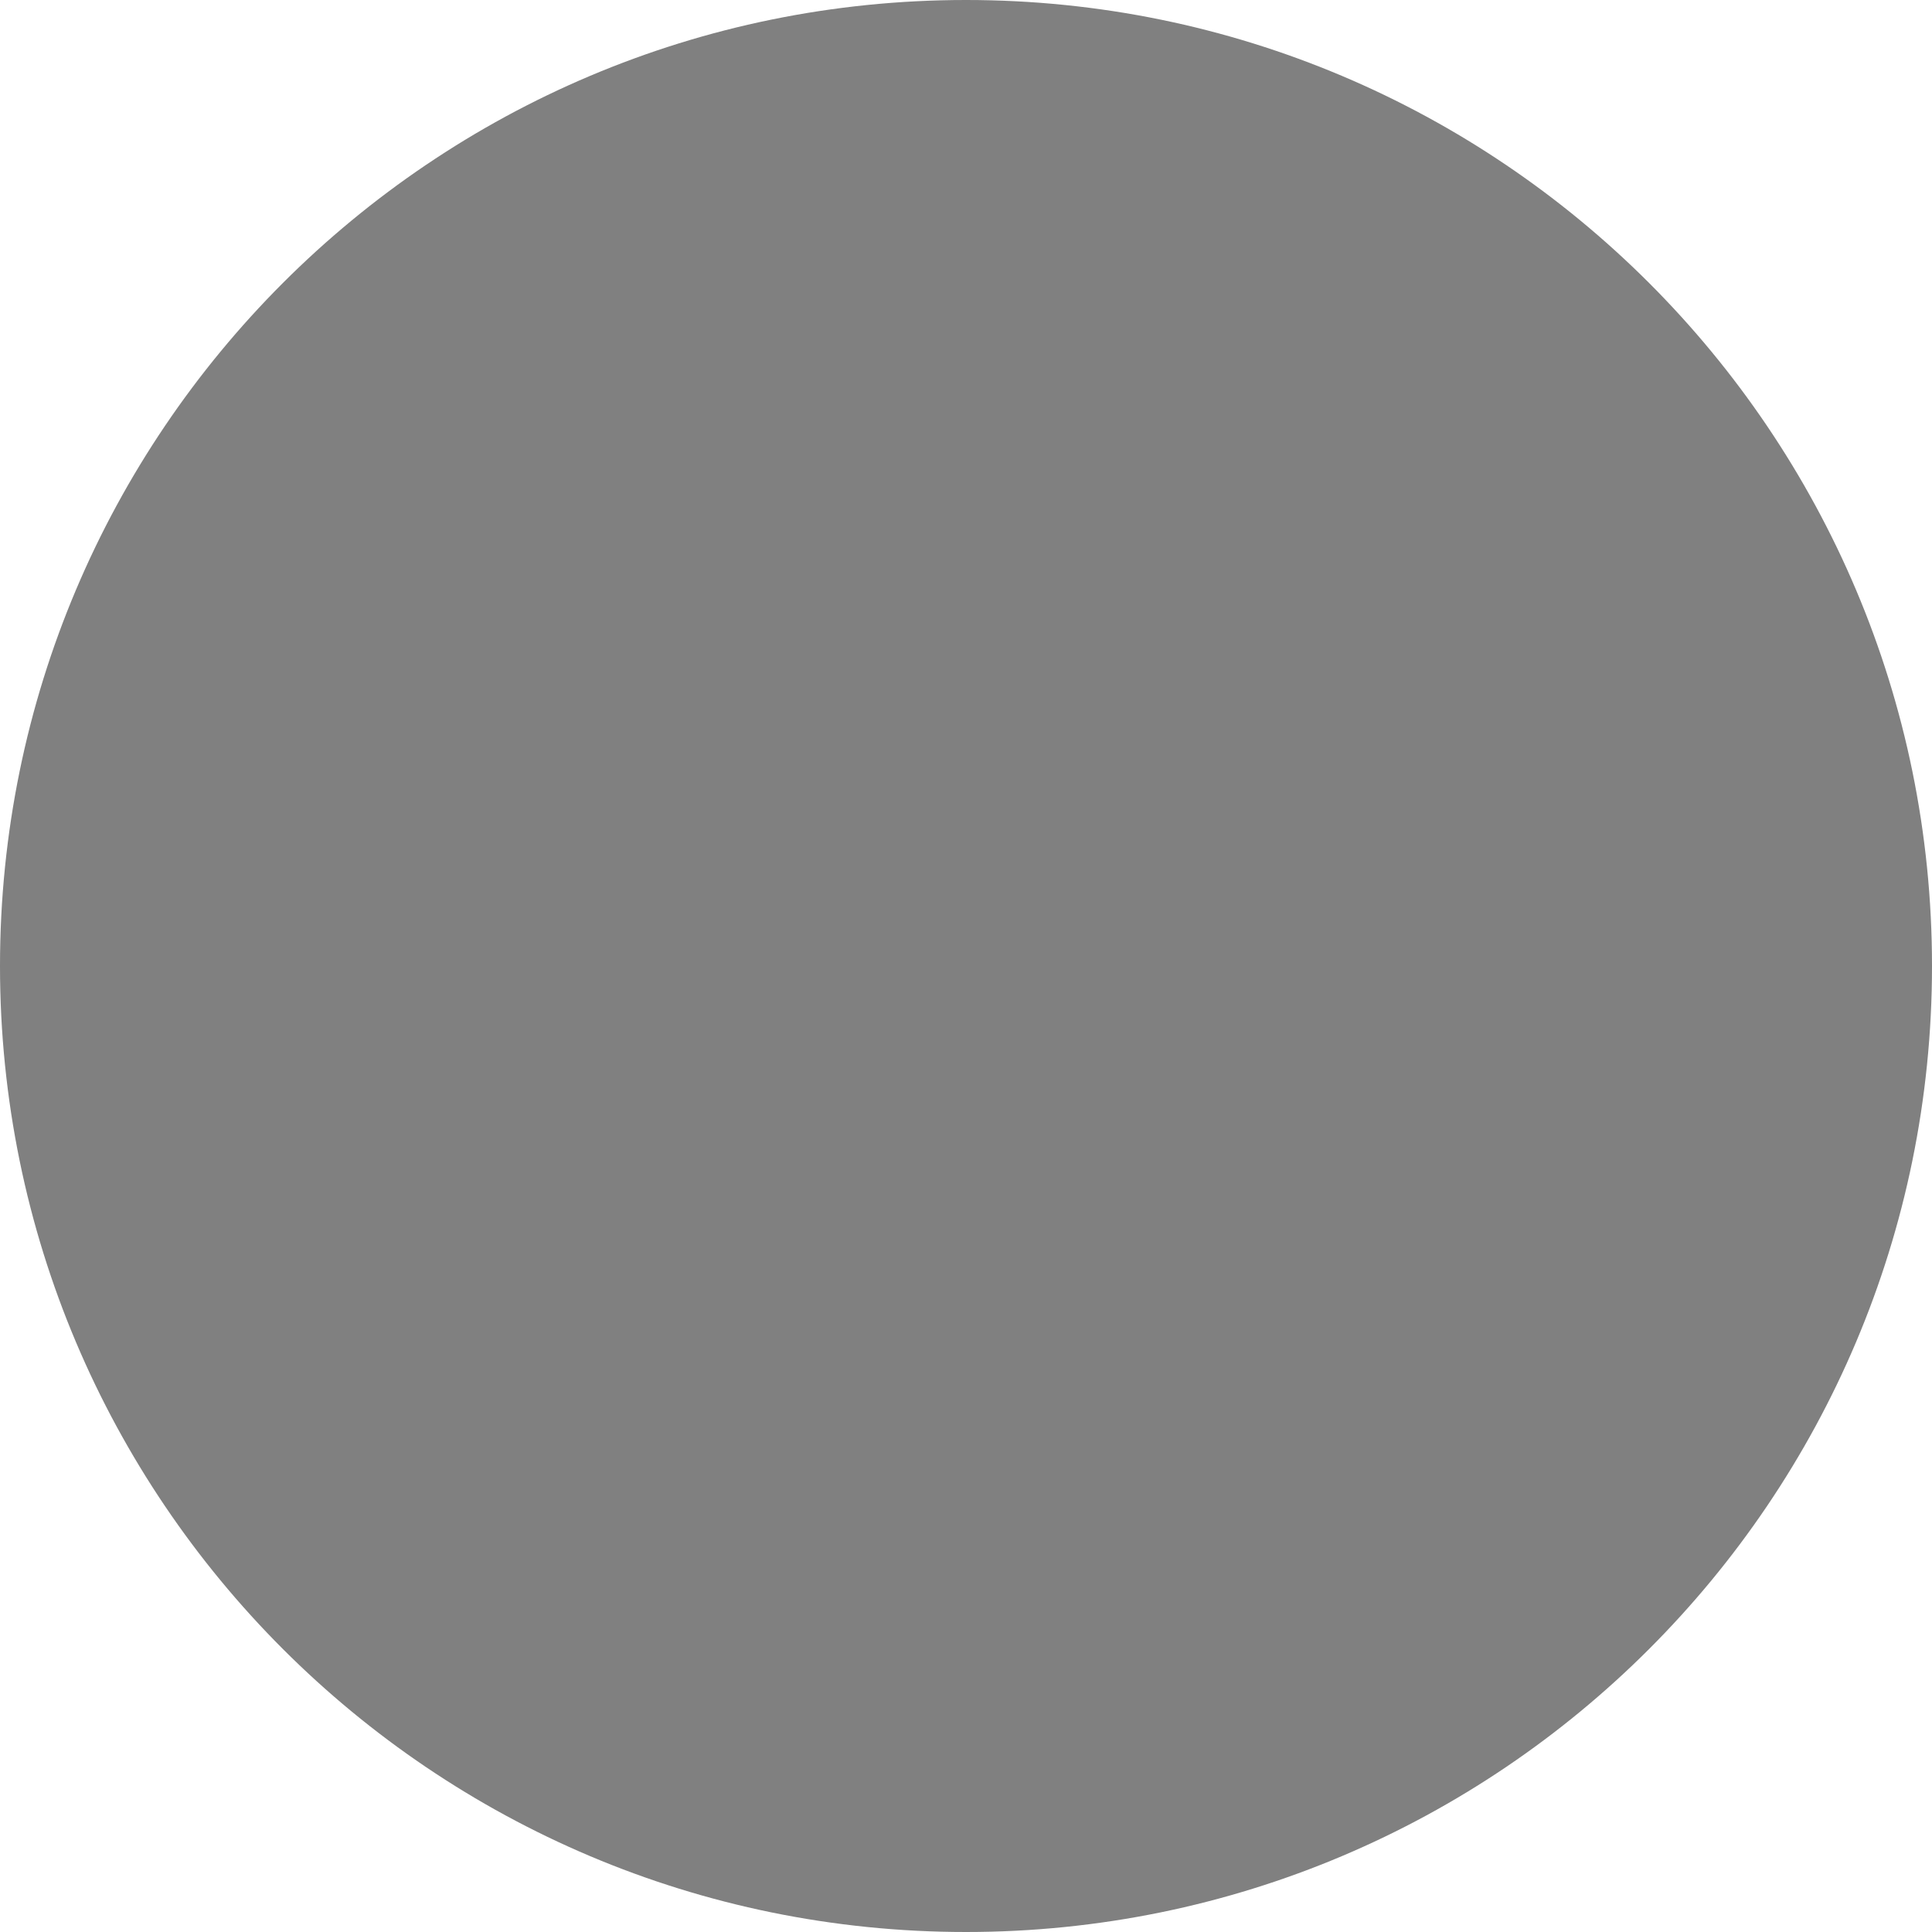
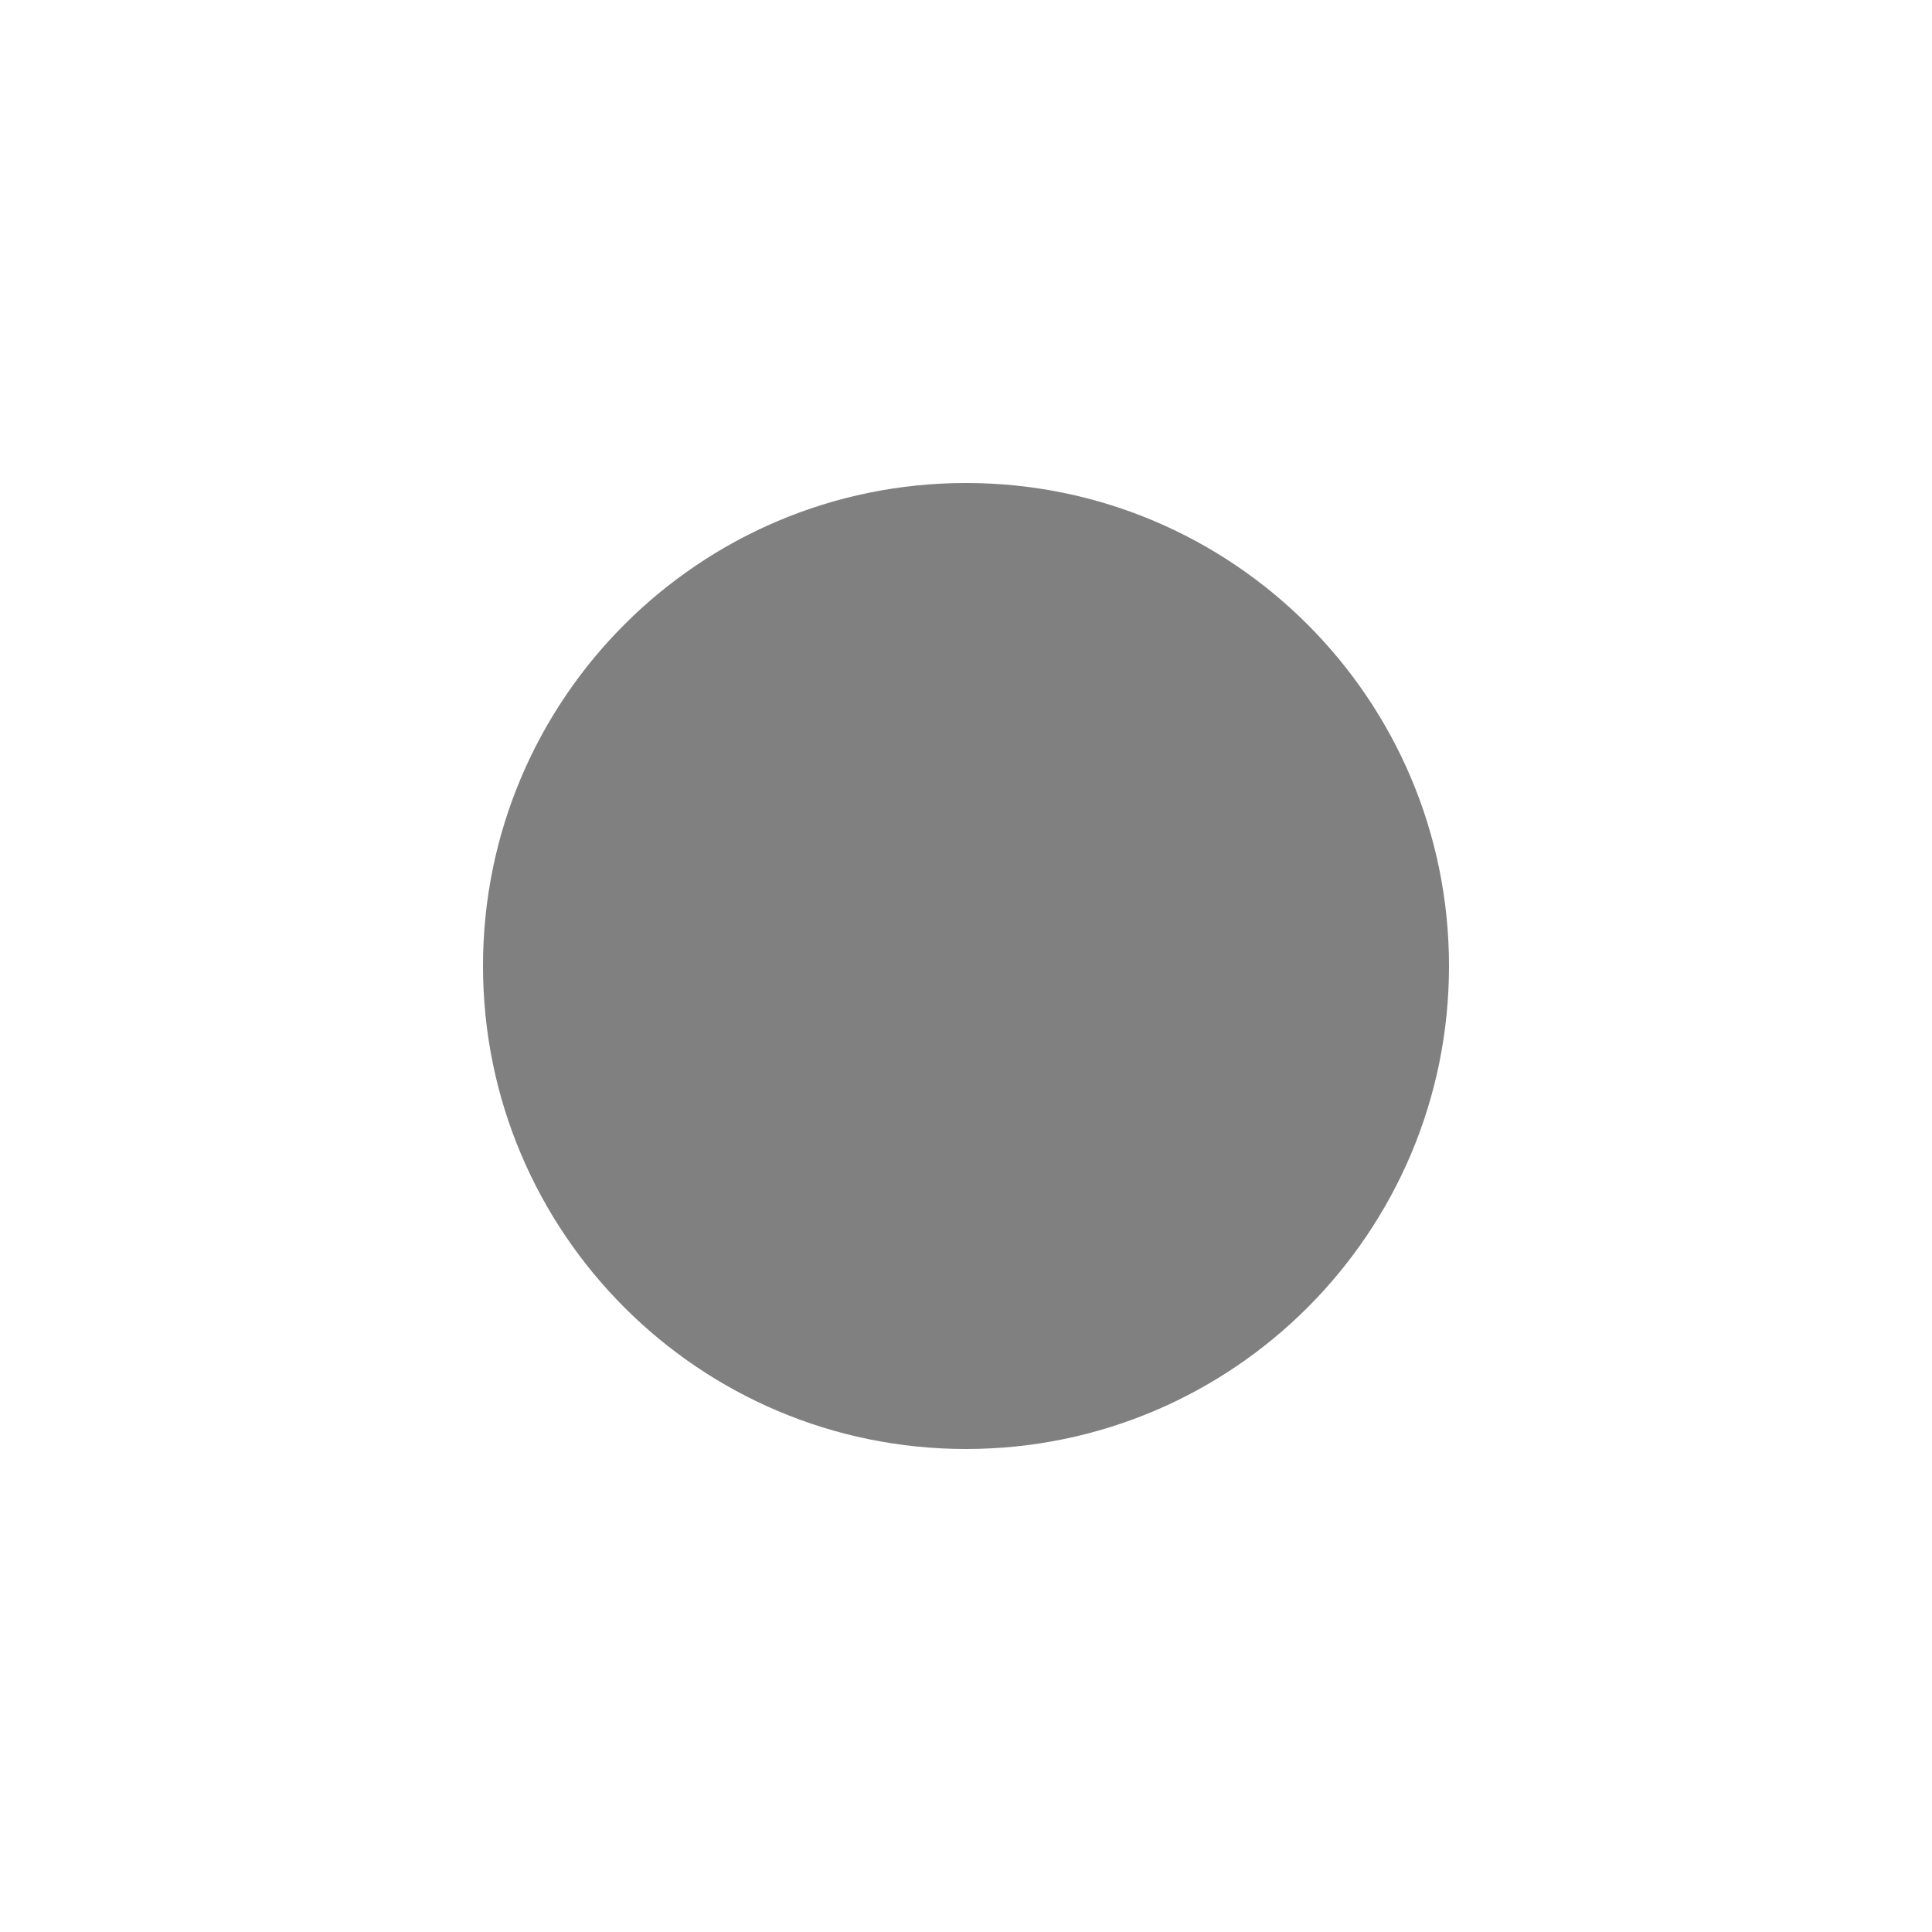
- <svg xmlns="http://www.w3.org/2000/svg" width="16" height="16" viewBox="0 0 16 16" version="1.1" id="svg239">
-   <defs id="defs243" />
-   <circle cx="8" cy="8" fill="#a30000" id="circle2" style="fill:#808080;fill-opacity:1;stroke-width:0.667" r="8" />
+ <svg xmlns="http://www.w3.org/2000/svg" width="24" height="24" version="1.1" id="svg3">
+   <defs id="defs7" />
+   <circle cx="12" cy="12" fill="#a30000" id="circle2" style="fill:#808080;fill-opacity:1;stroke-width:0.5" r="6" />
</svg>
